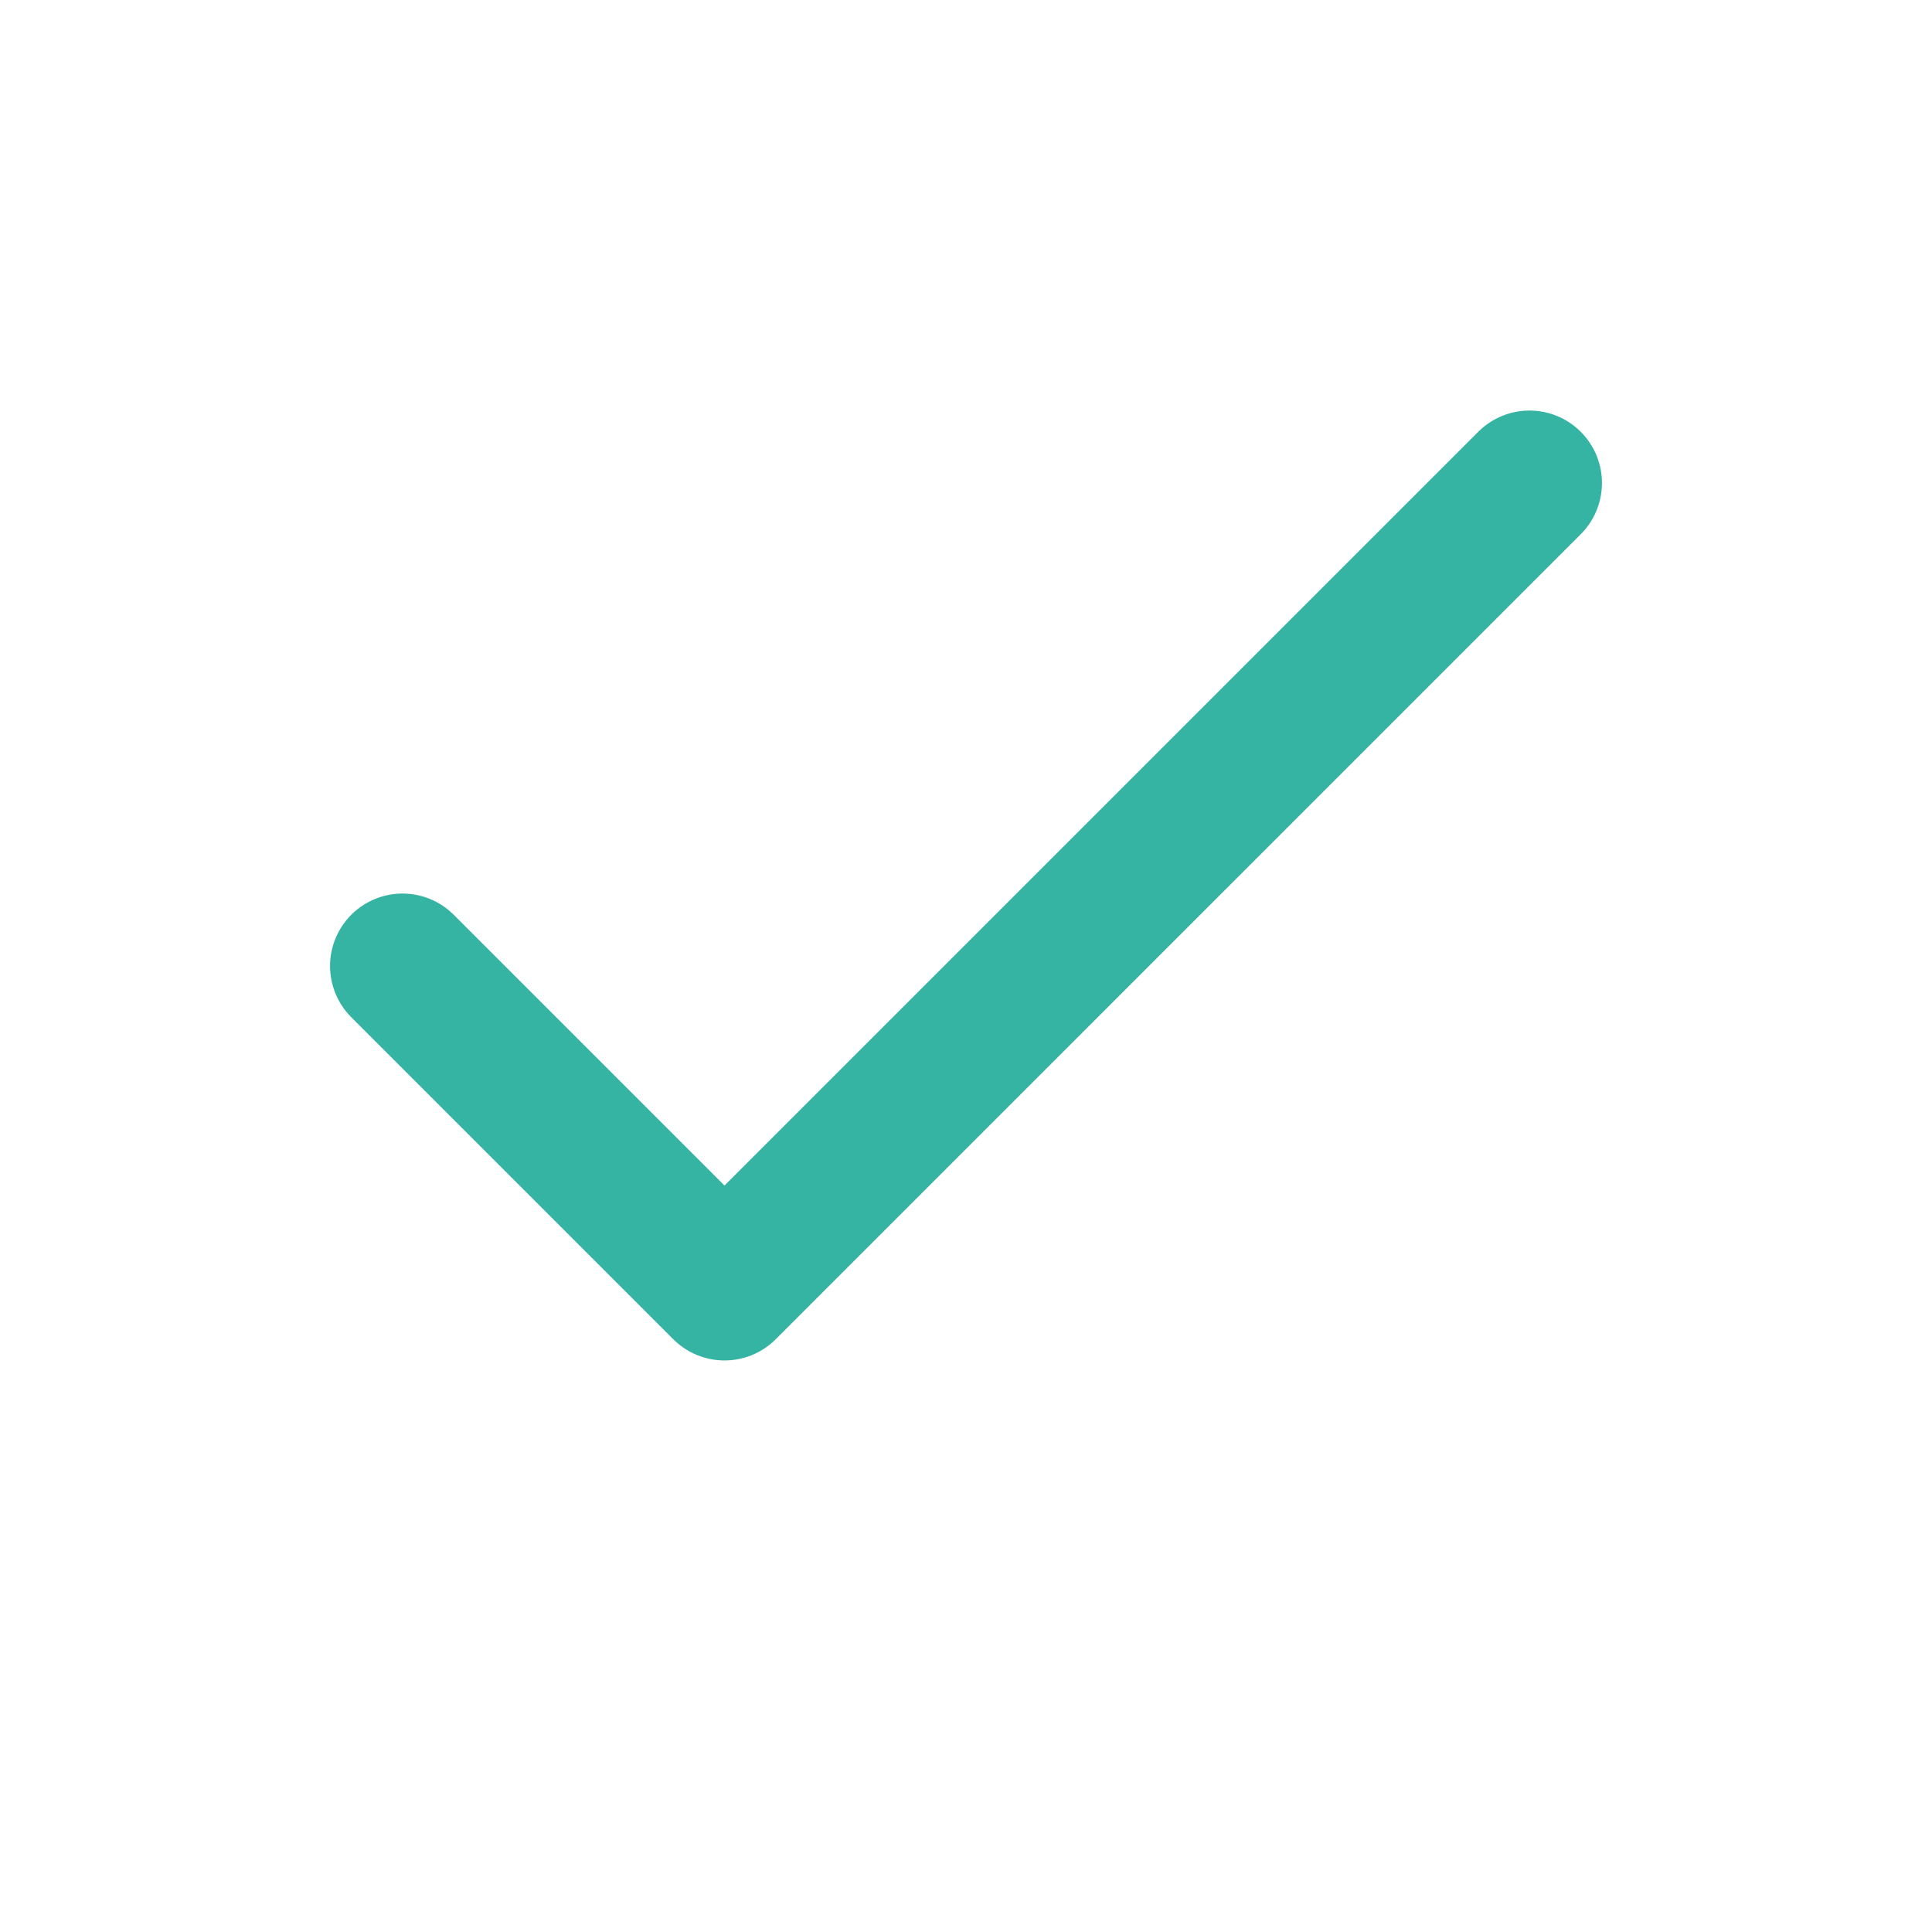
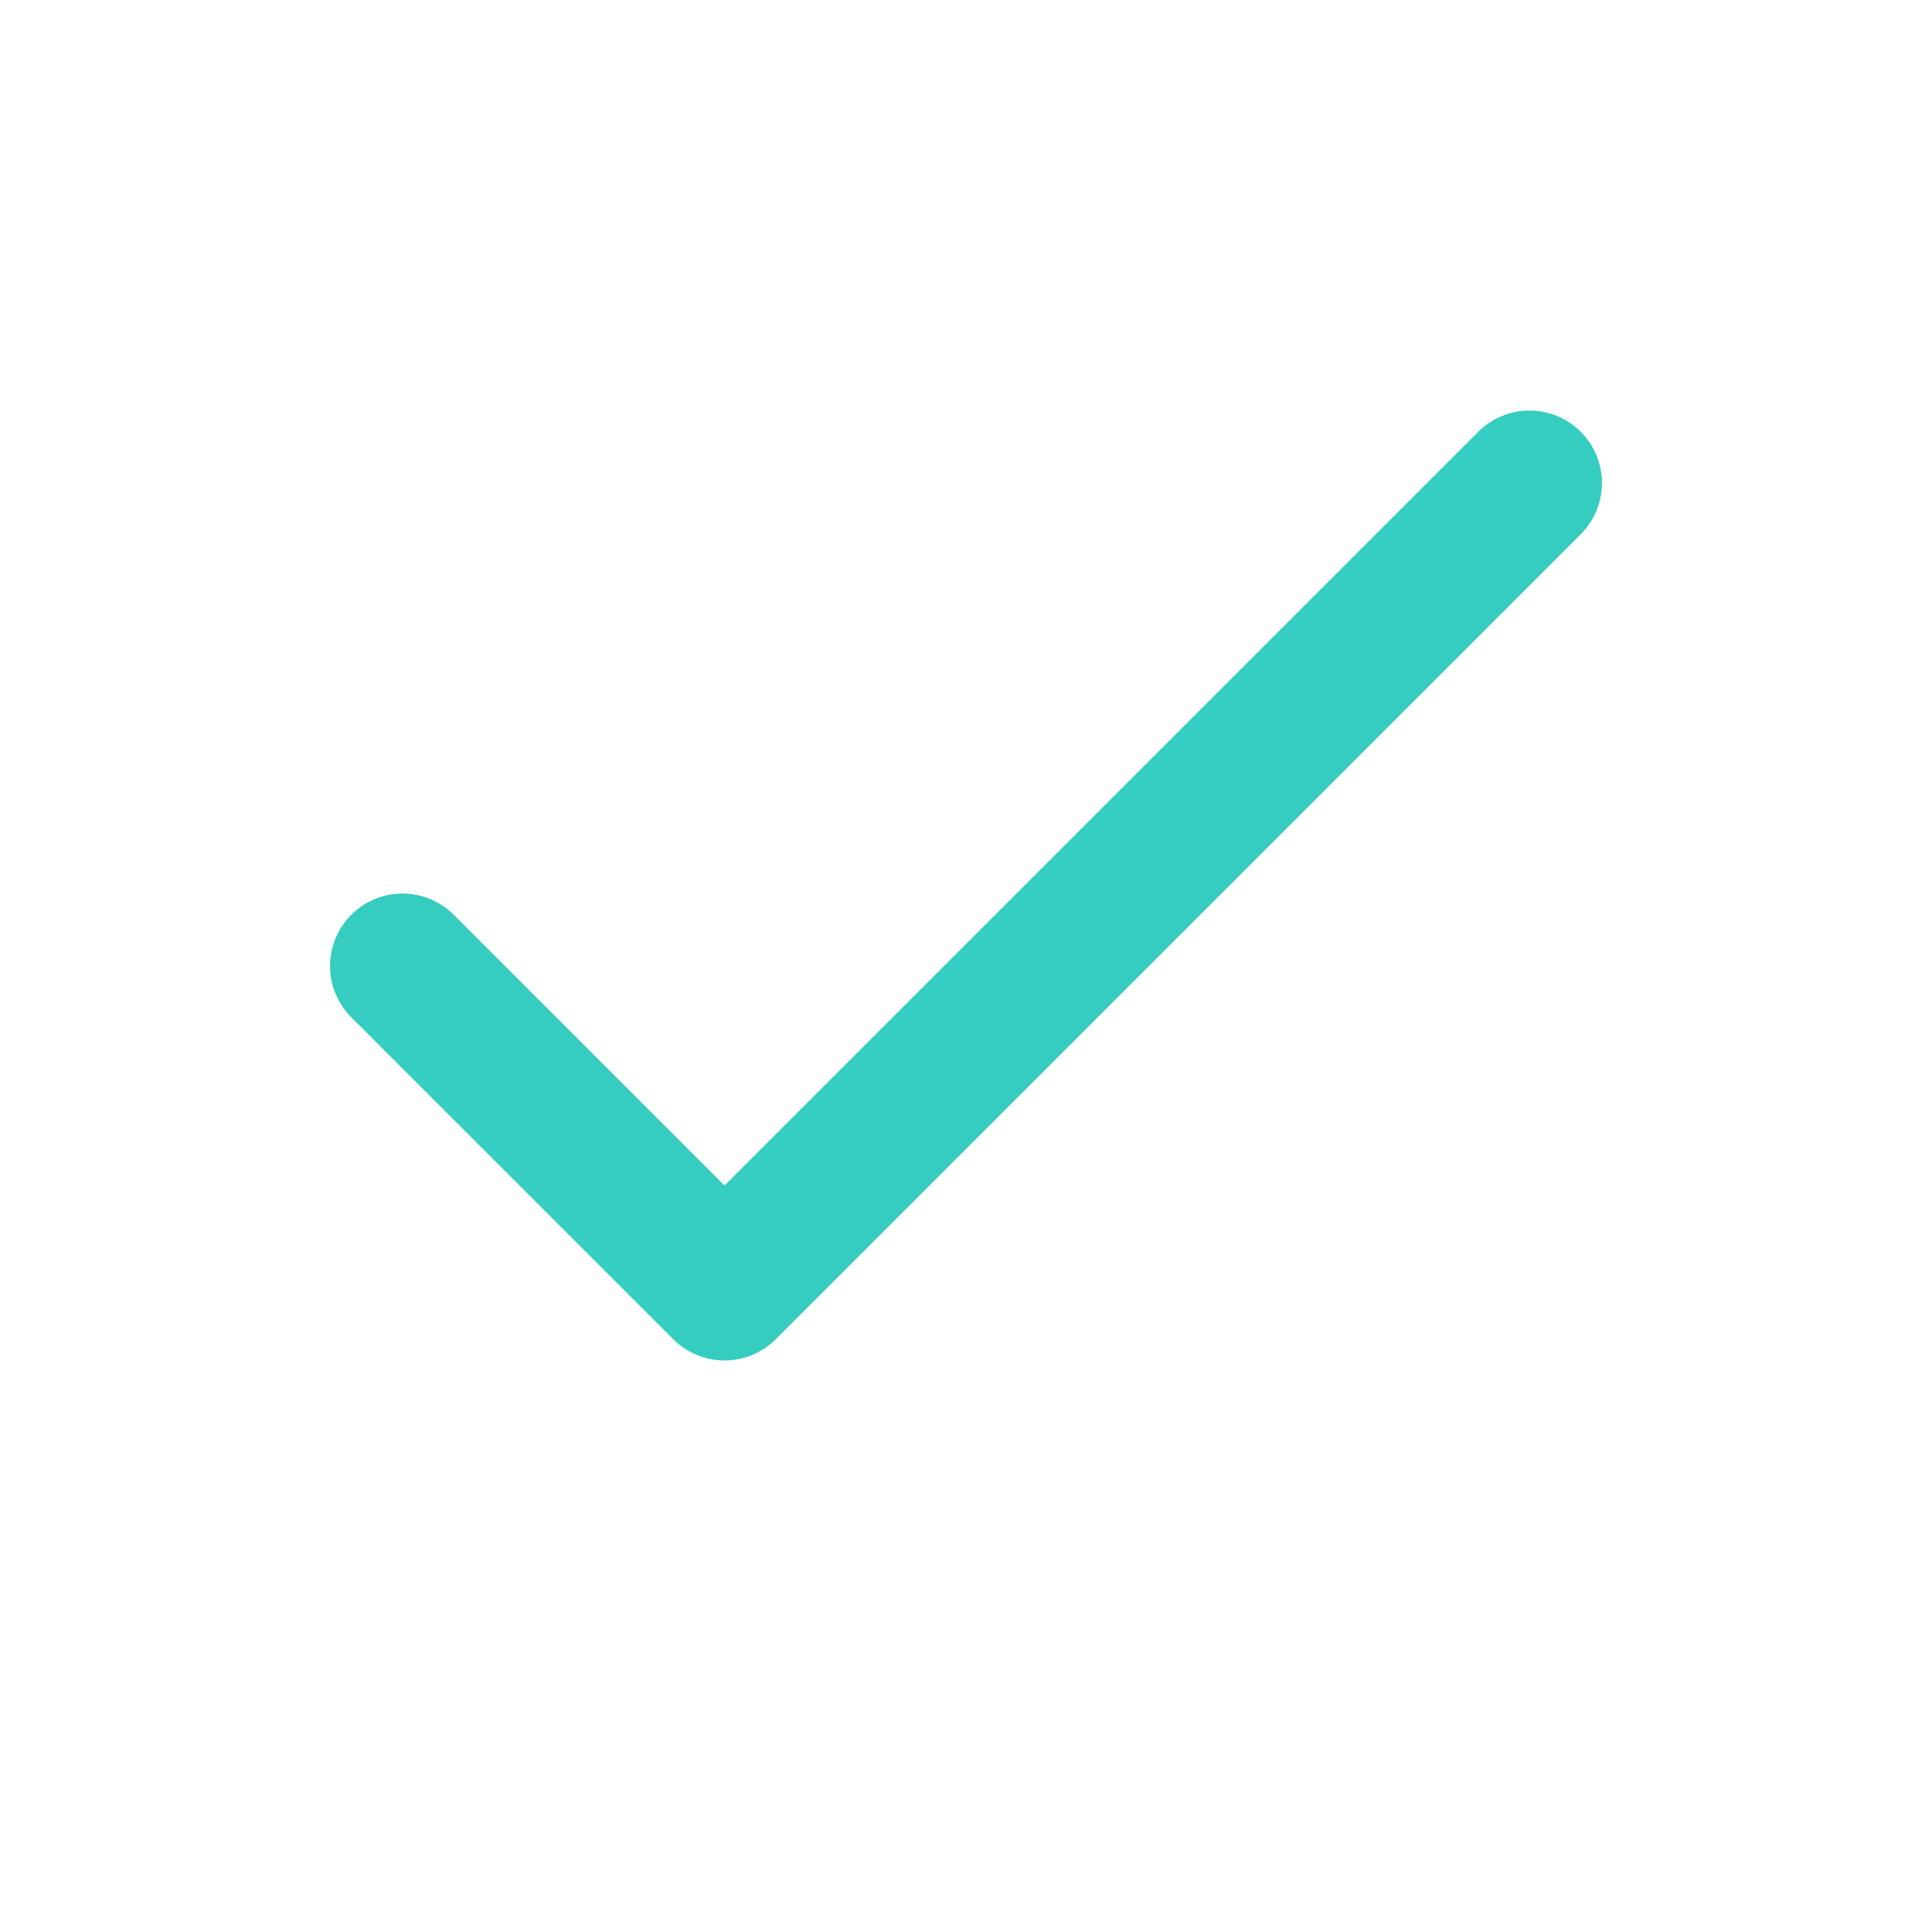
<svg xmlns="http://www.w3.org/2000/svg" width="24" height="24" viewBox="0 0 24 24" role="img">
-   <g fill="none" stroke="#35B3A3" stroke-width="1.8" stroke-linecap="round" stroke-linejoin="round">
+   <g fill="none" stroke="#35CDBF" stroke-width="1.8" stroke-linecap="round" stroke-linejoin="round">
    <path d="M5 12l4 4L19 6" />
  </g>
</svg>
